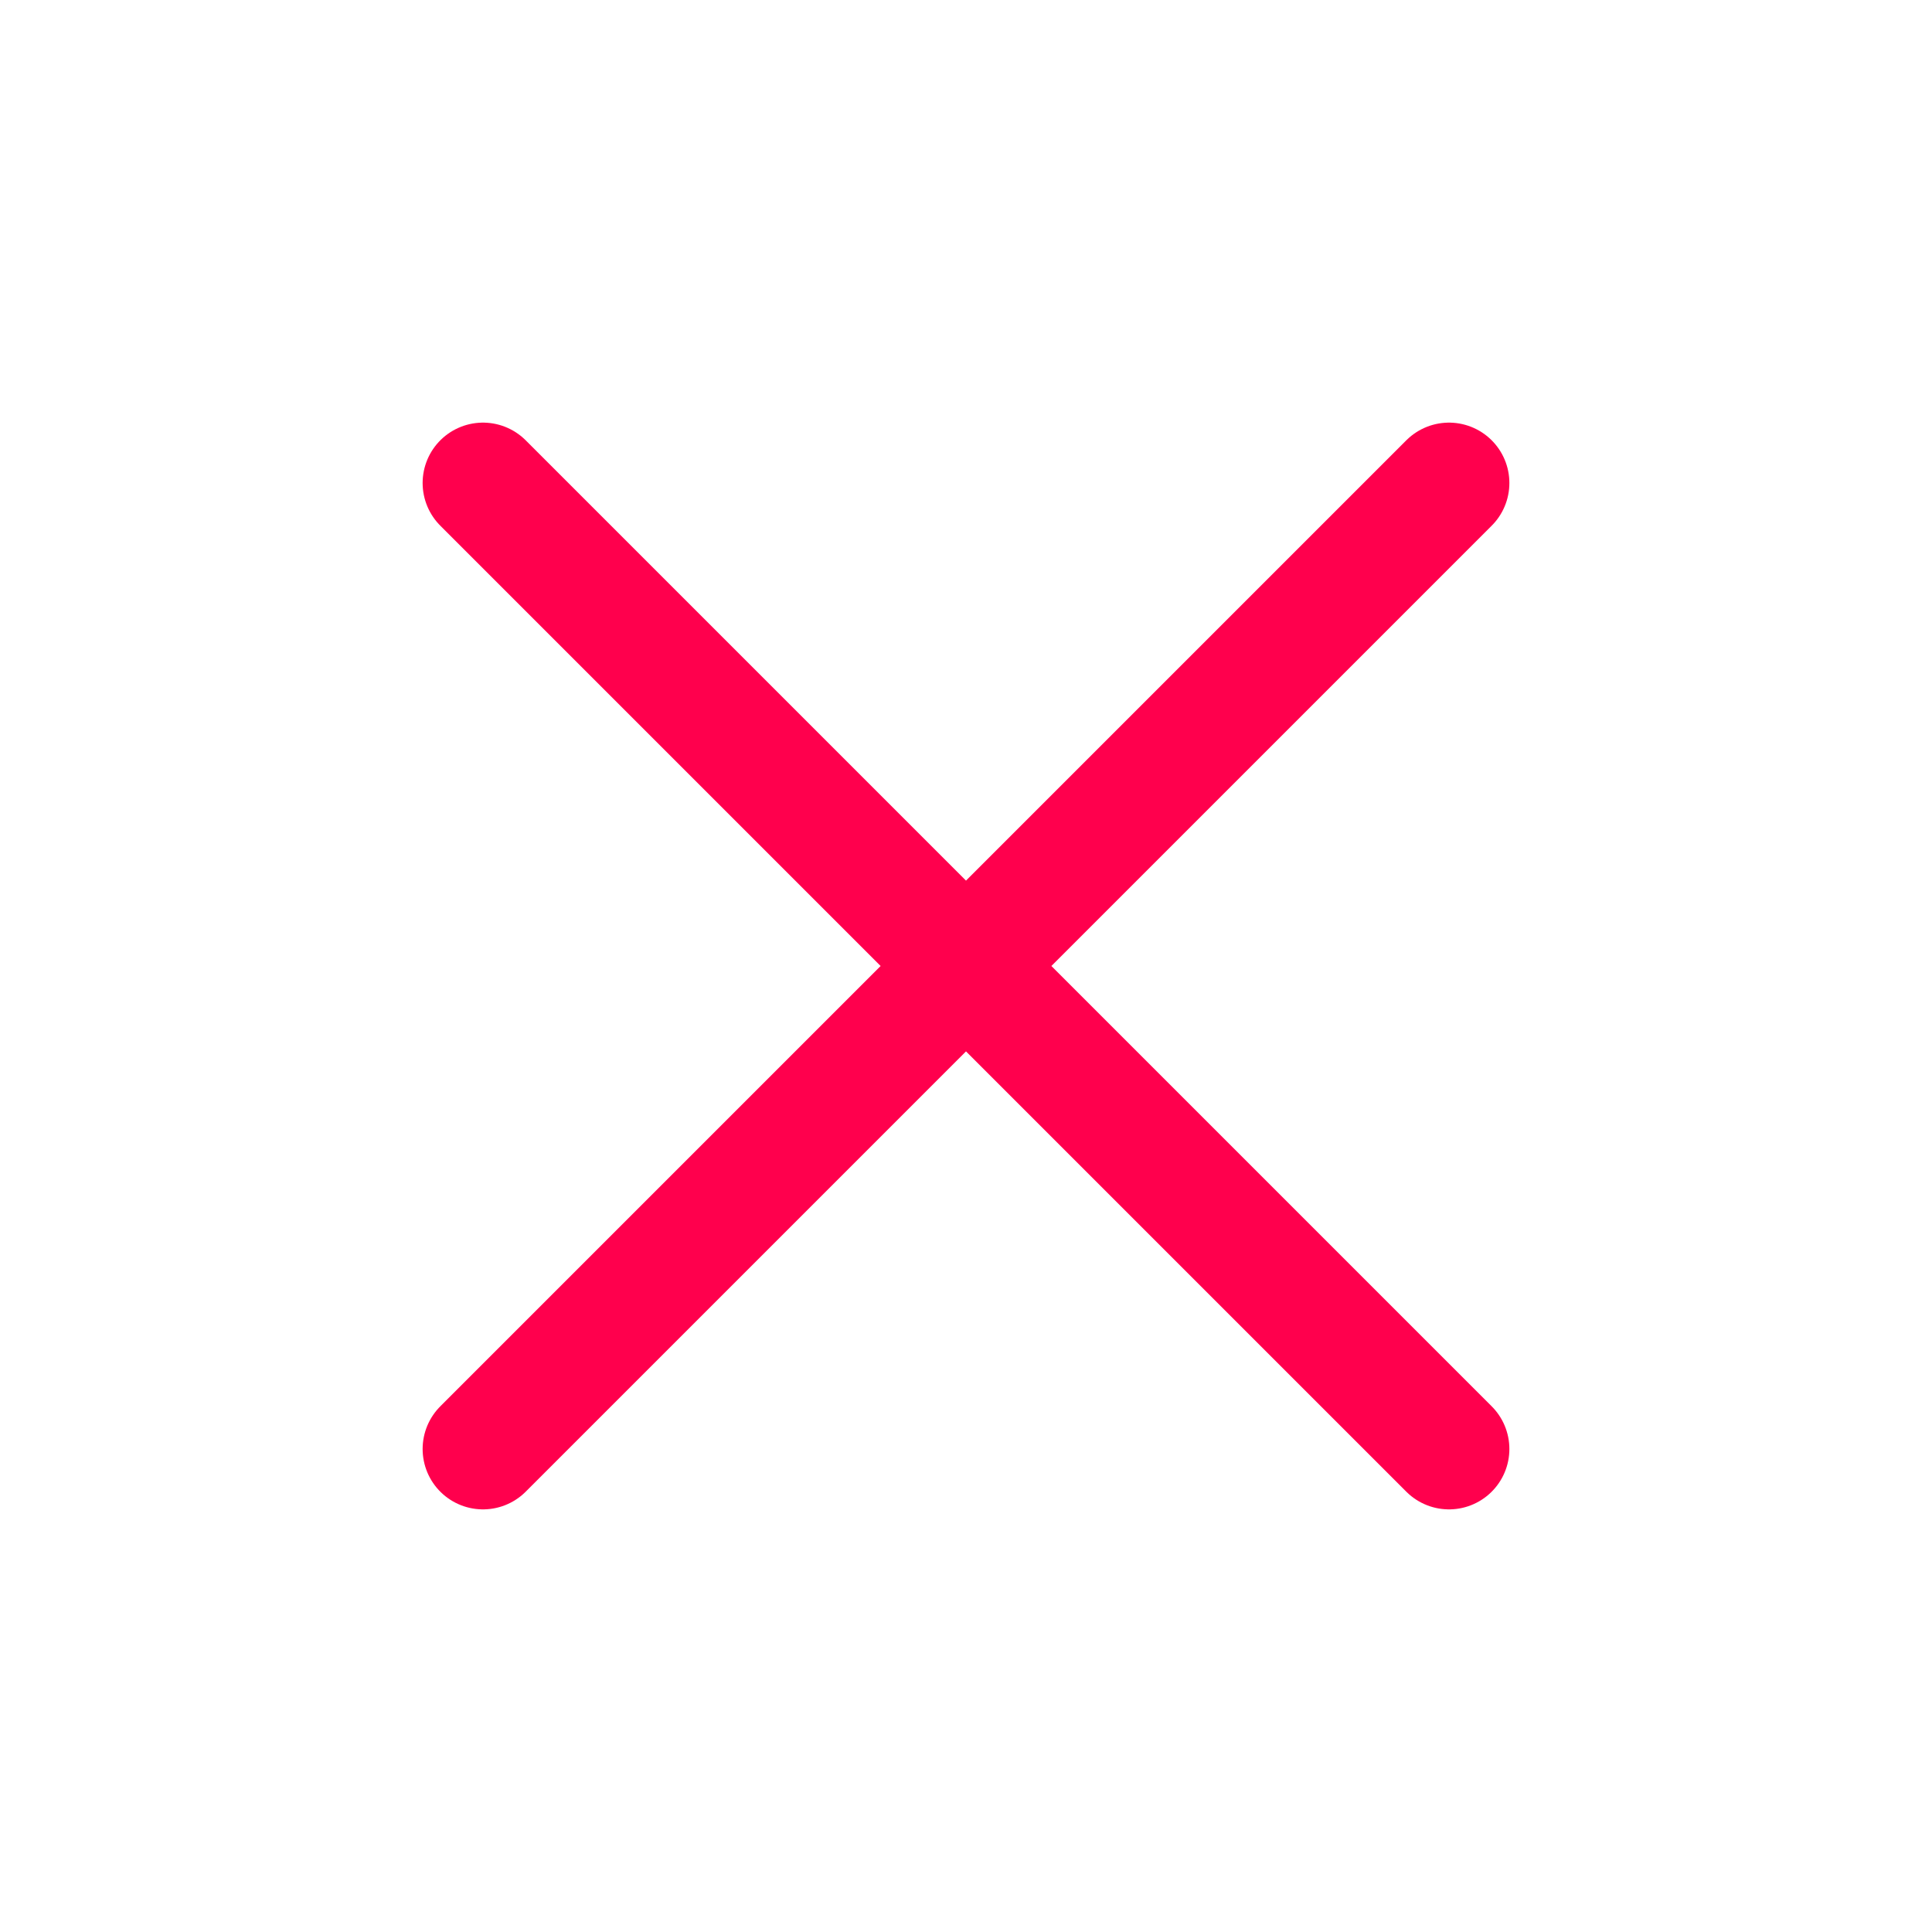
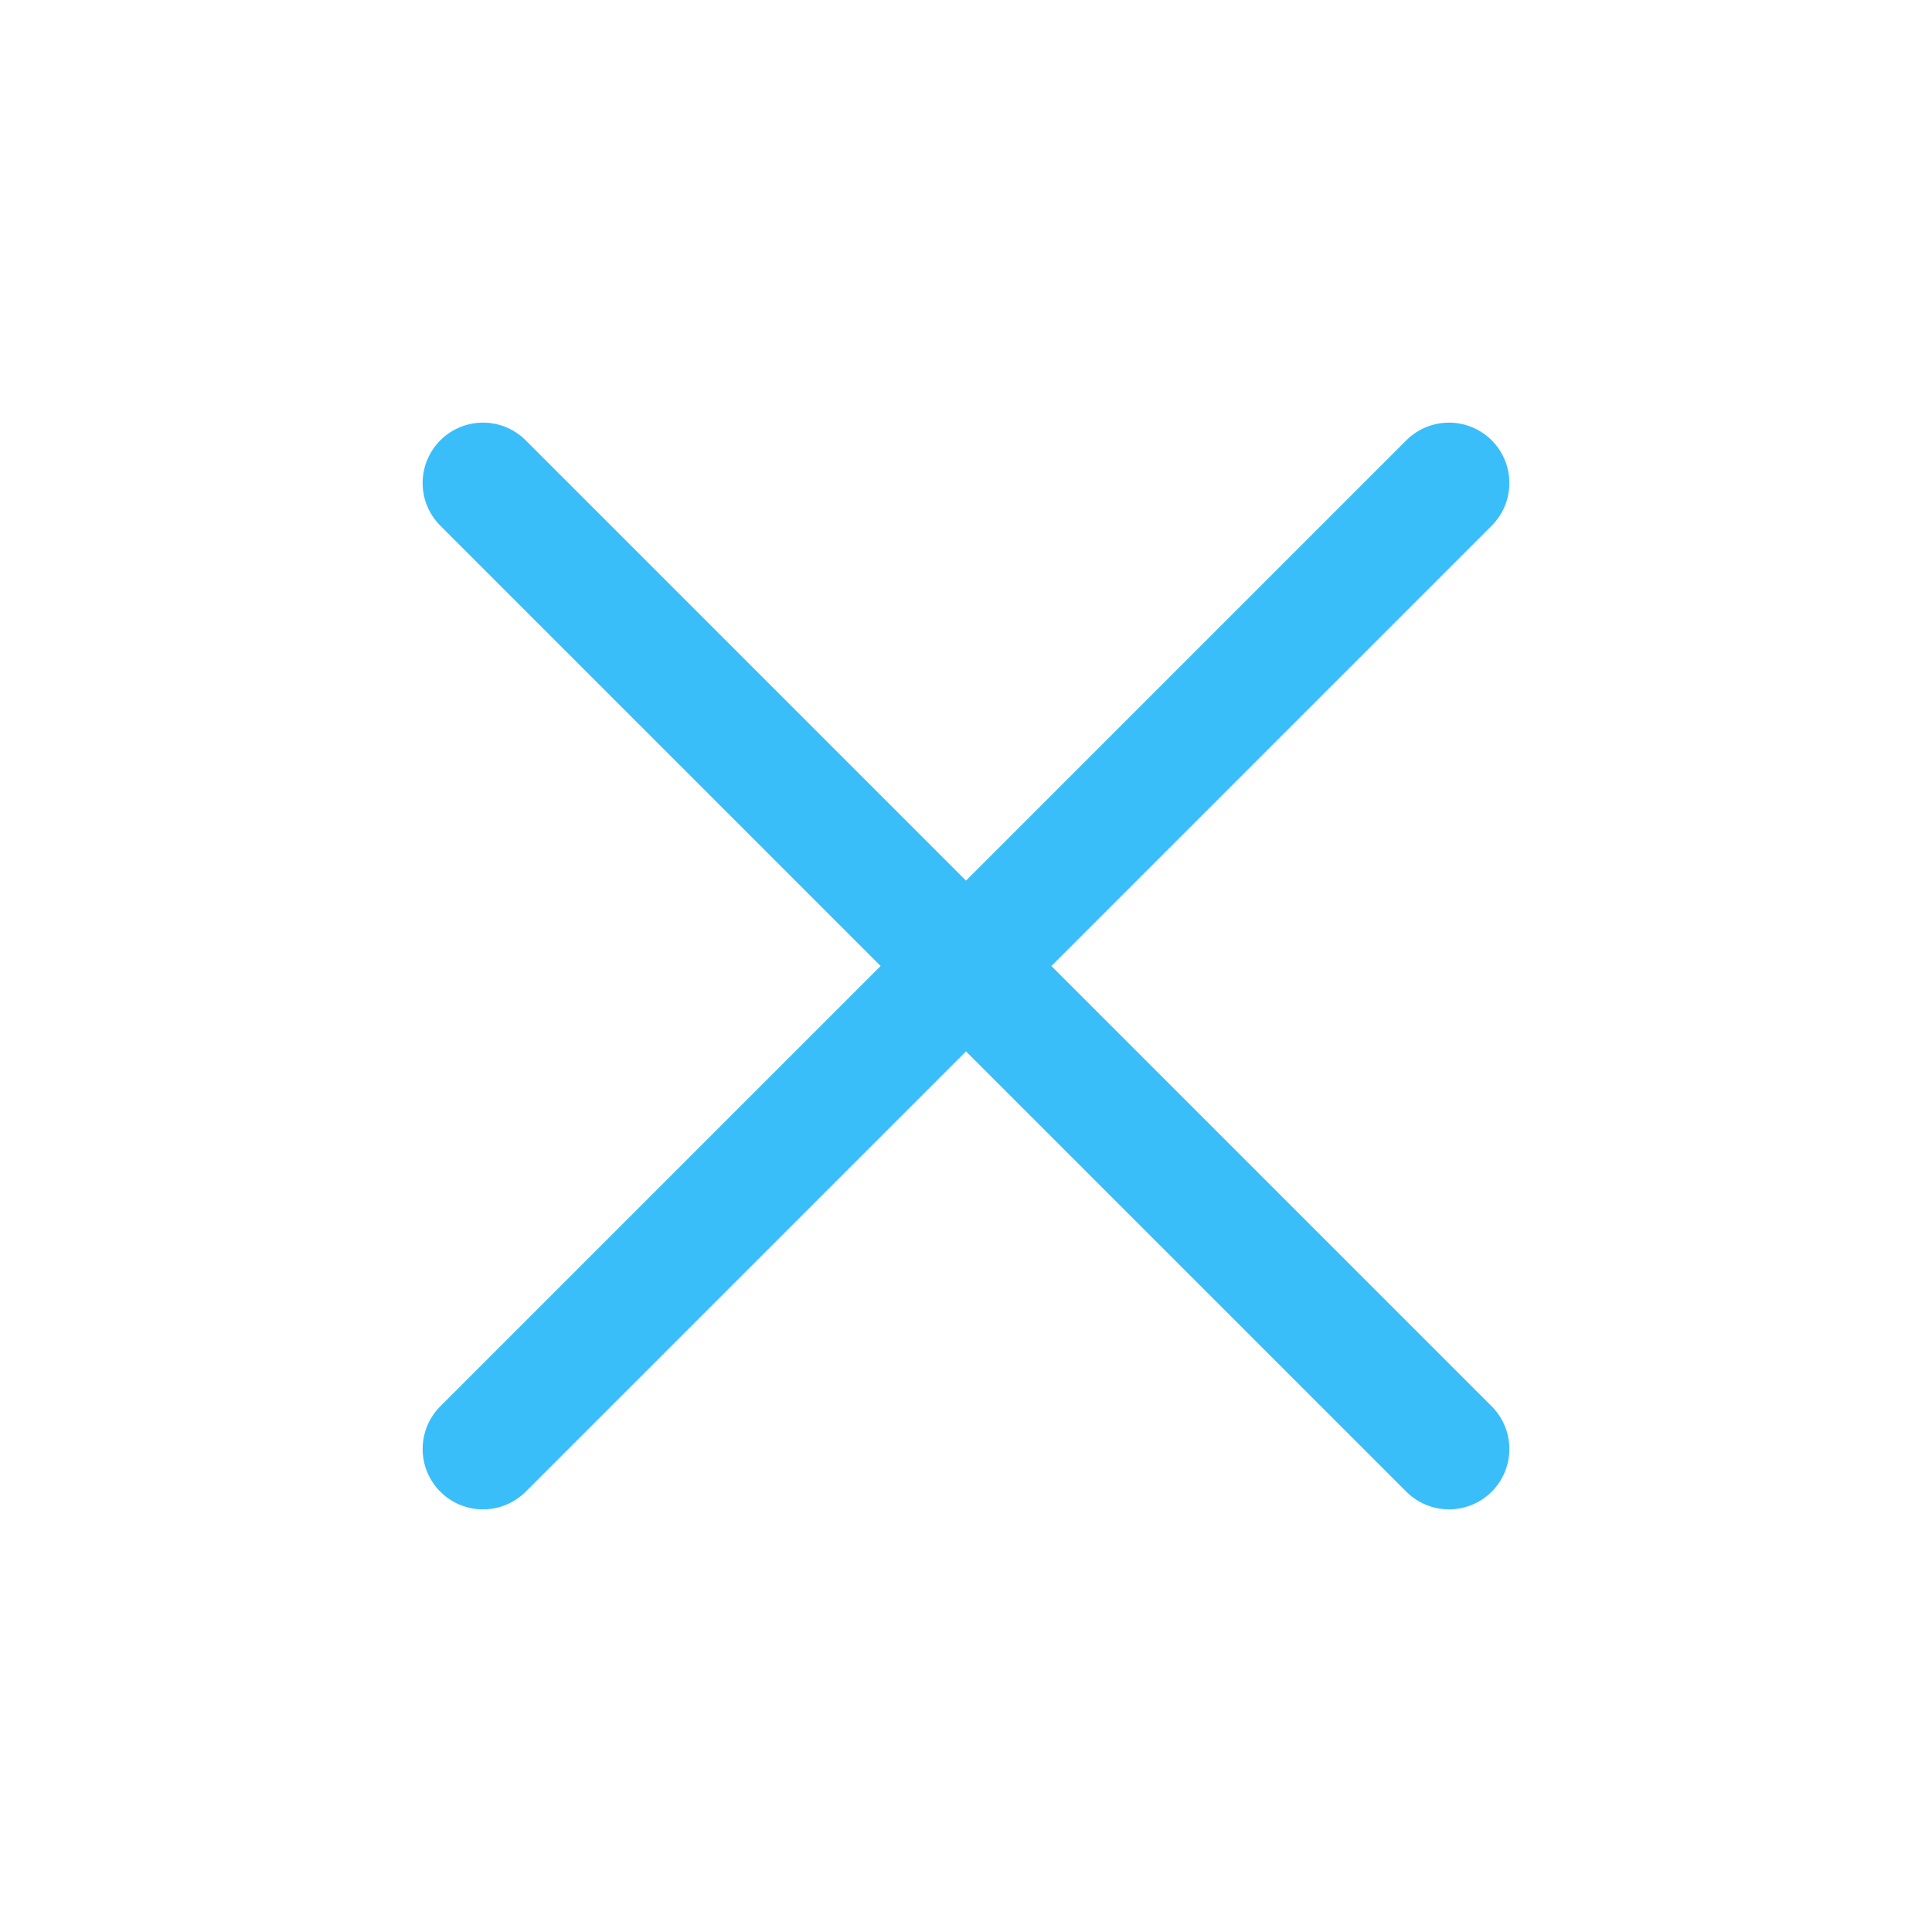
- <svg xmlns="http://www.w3.org/2000/svg" fill="none" viewBox="0 0 24 24" stroke-width="1.5" stroke="#FF004D" class="size-6">
+ <svg xmlns="http://www.w3.org/2000/svg" fill="none" viewBox="0 0 24 24" stroke-width="1.5" stroke="#3ABEF9" class="size-6">
  <path stroke-linecap="round" stroke-linejoin="round" d="M6 18 18 6M6 6l12 12" />
</svg>
